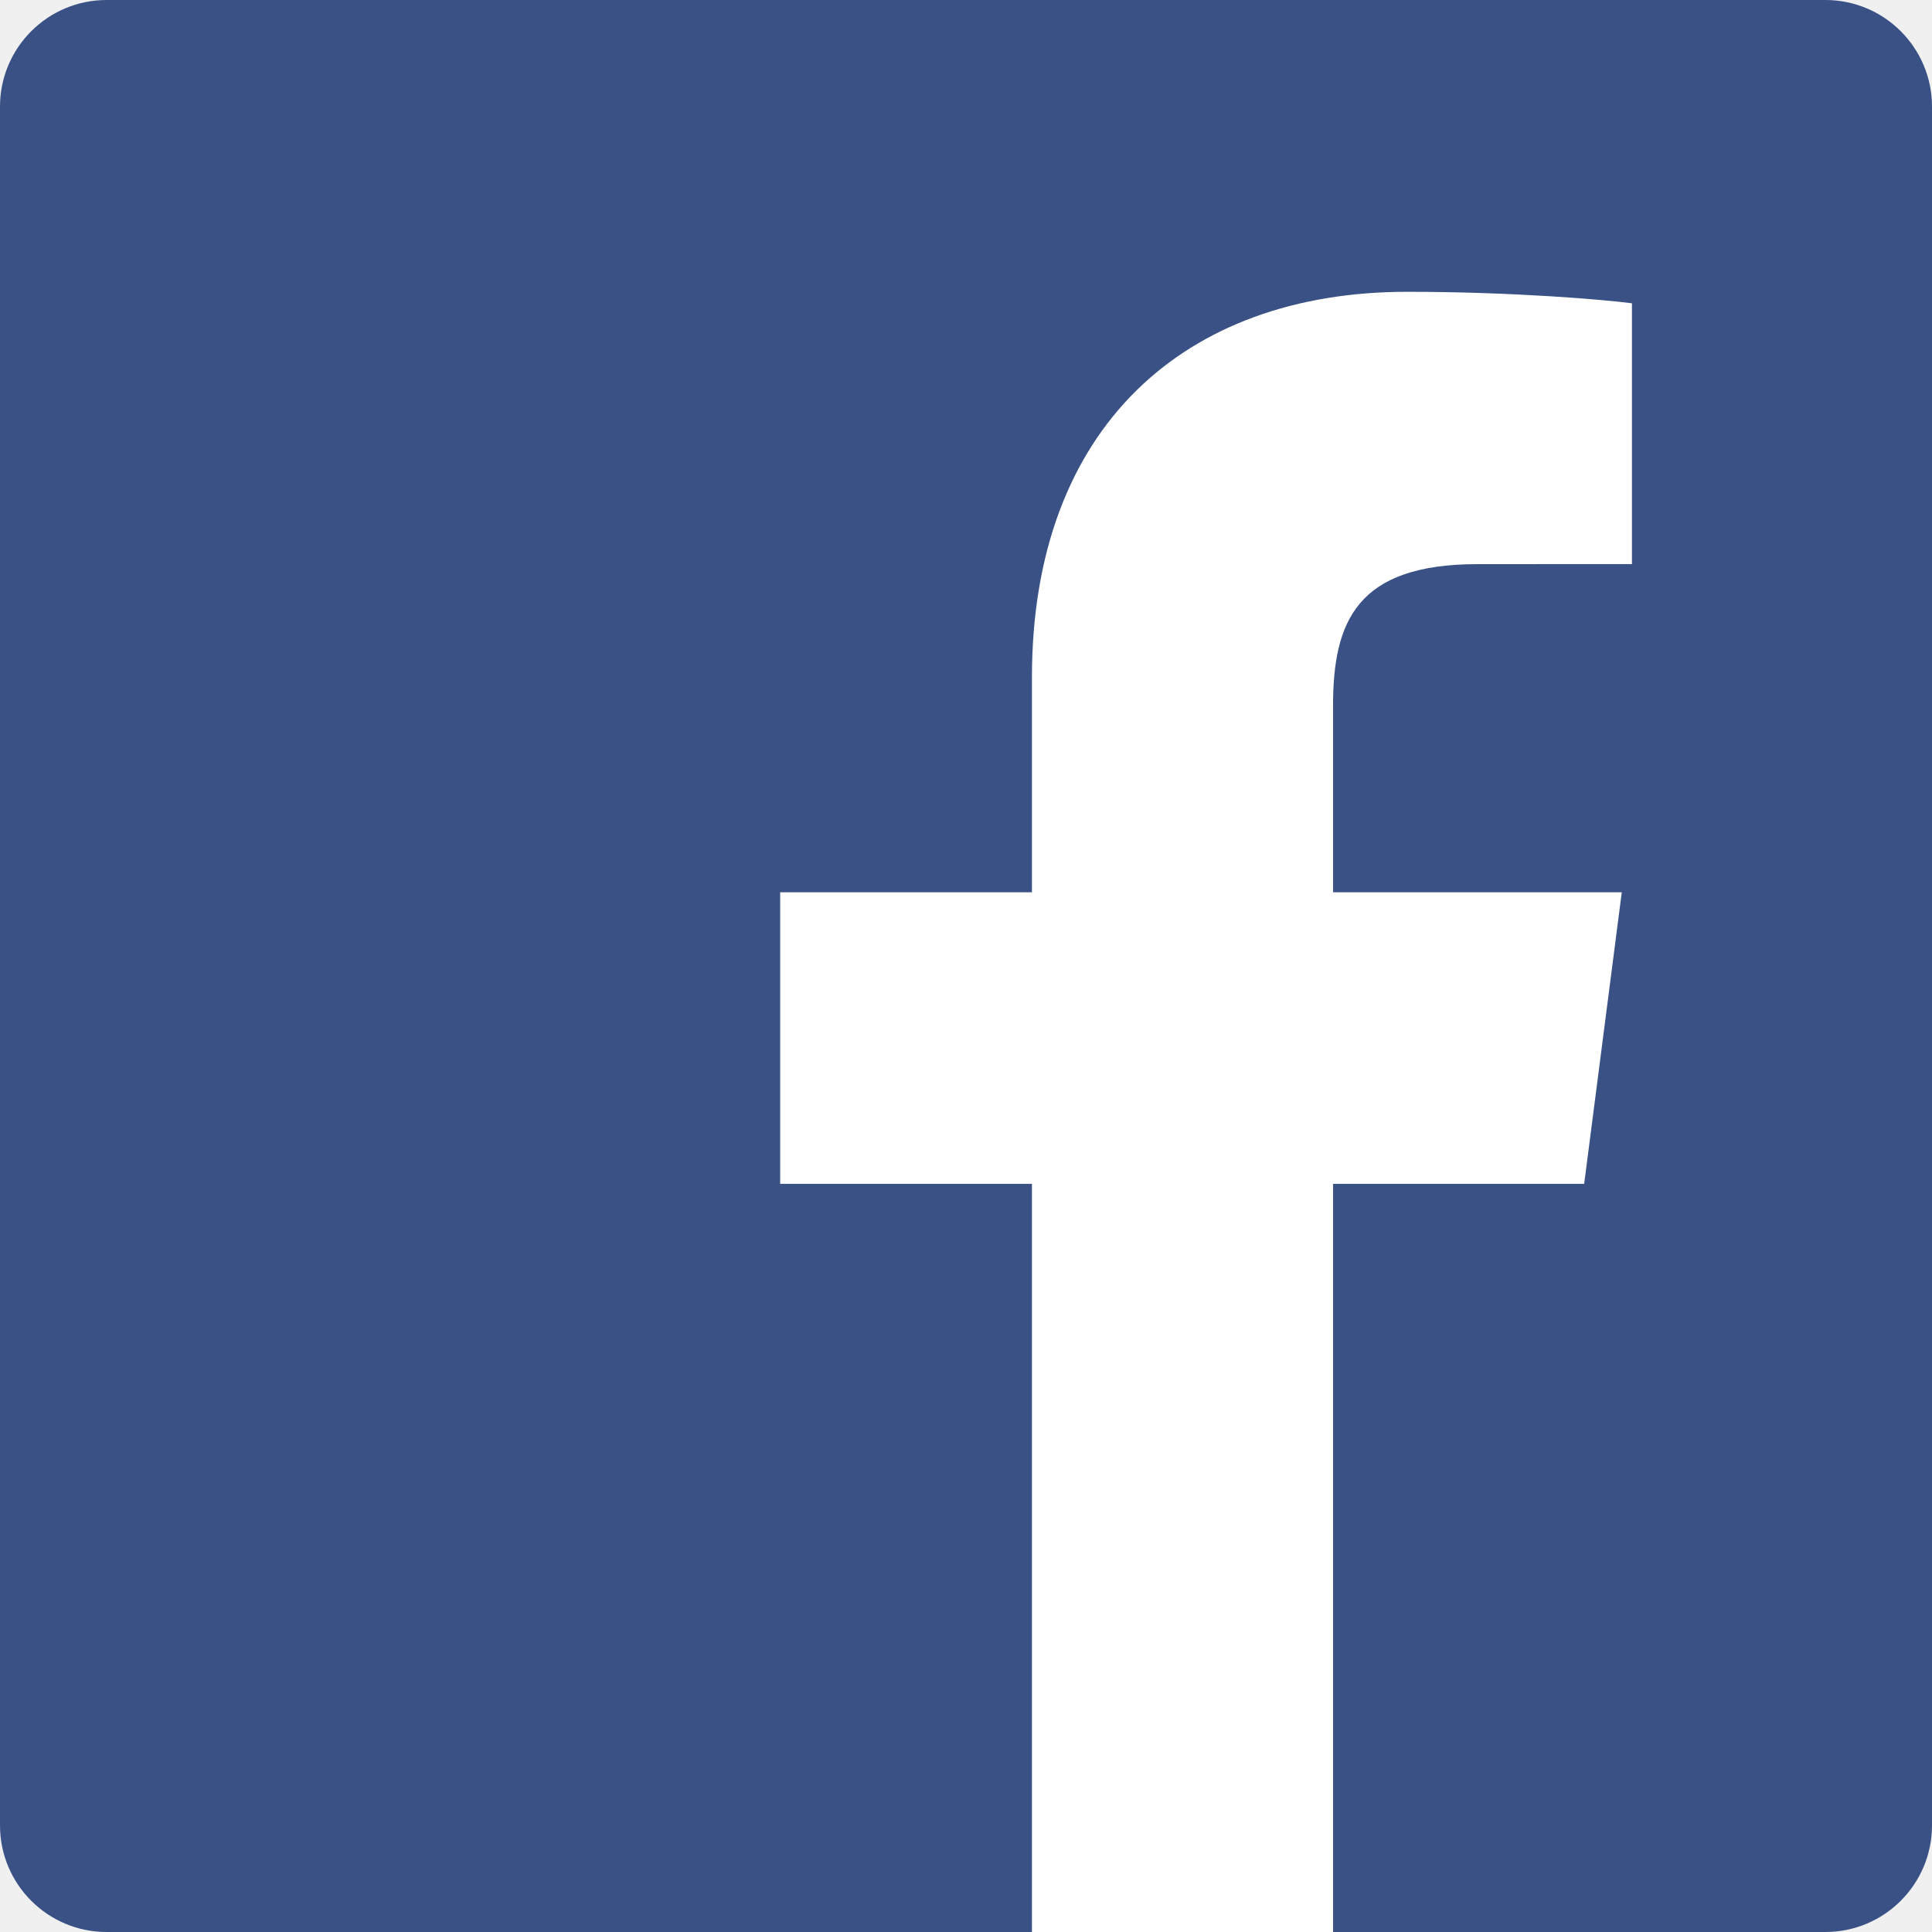
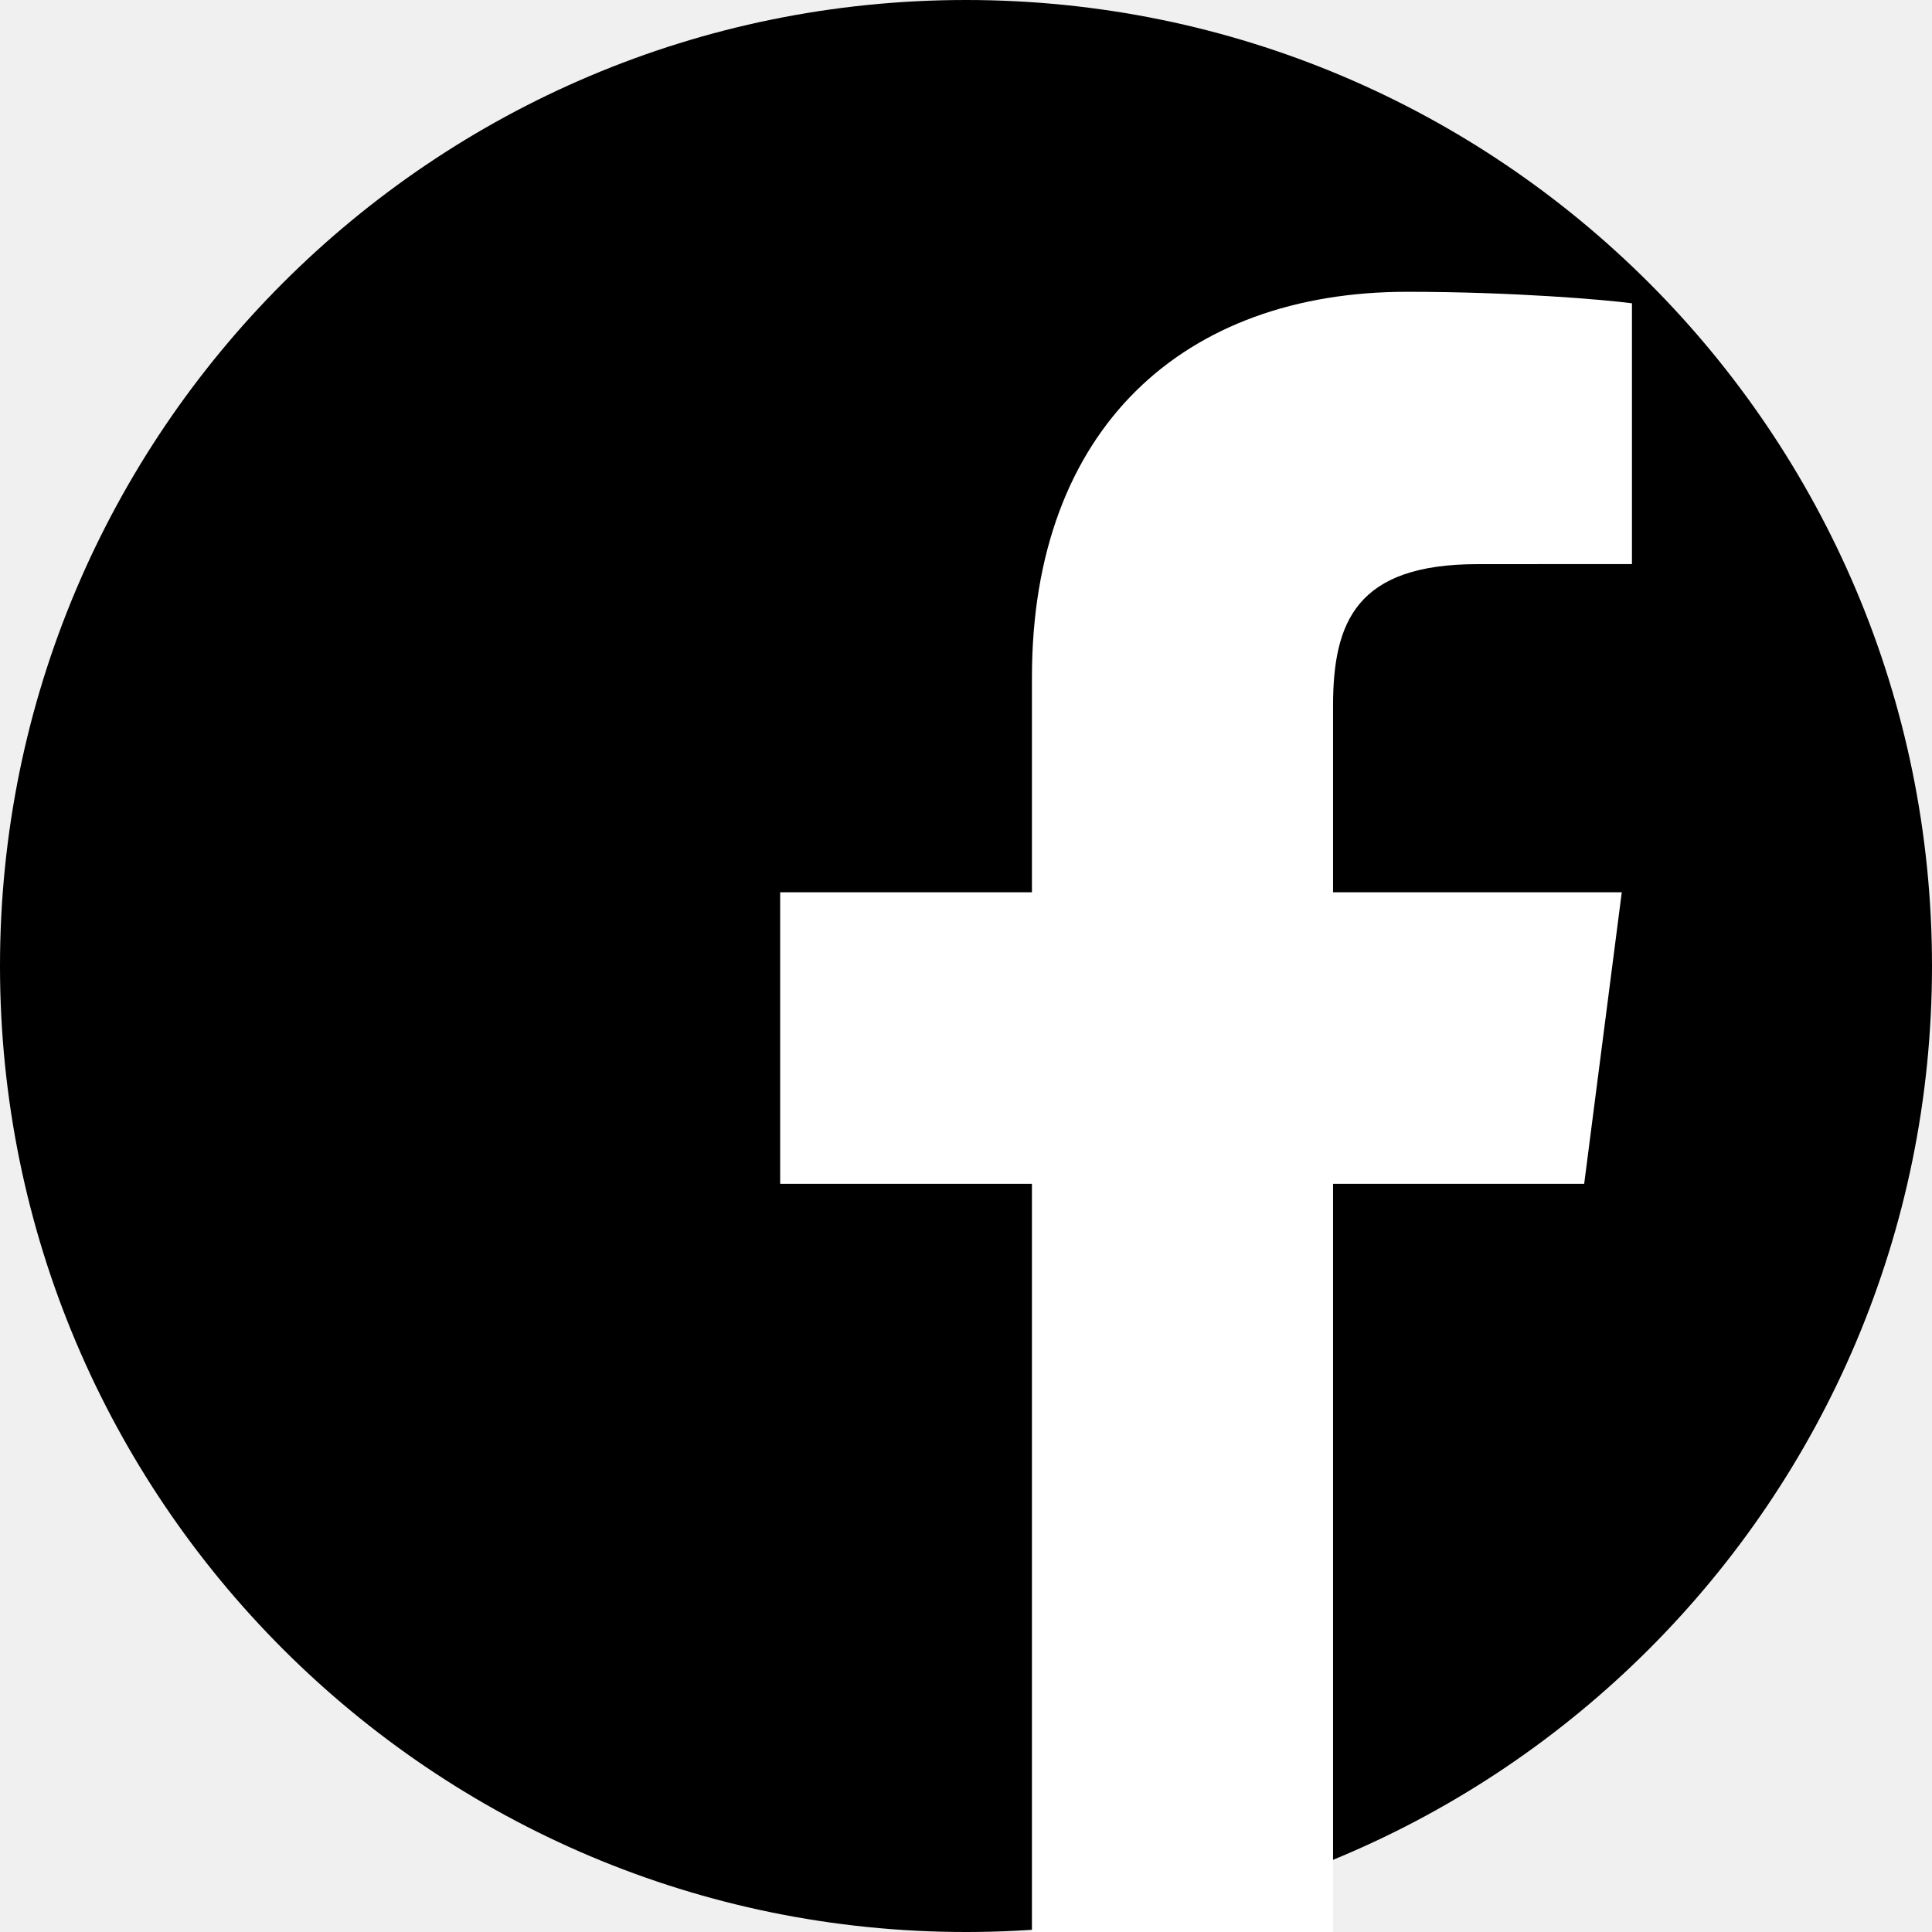
- <svg xmlns="http://www.w3.org/2000/svg" aria-hidden="true" height="1em" preserveAspectRatio="xMidYMid meet" role="img" viewBox="0 0 256 256" width="1em">
-   <rect fill="none" height="256" stroke="none" width="256" x="0" y="0" />
-   <path d="M241.871 256.001c7.802 0 14.129-6.326 14.129-14.129V14.129C256 6.325 249.673 0 241.871 0H14.129C6.324 0 0 6.325 0 14.129v227.743c0 7.803 6.324 14.129 14.129 14.129h227.742" fill="#395185" />
+ <svg xmlns="http://www.w3.org/2000/svg" viewBox="0 0 256 256">
+   <circle cx="128" cy="128" r="128" fill="currentColor" />
  <path d="M176.635 256.001v-99.137h33.277l4.982-38.635h-38.259V93.561c0-11.186 3.107-18.809 19.148-18.809l20.459-.009V40.188c-3.54-.471-15.684-1.523-29.812-1.523c-29.498 0-49.692 18.005-49.692 51.071v28.493h-33.362v38.635h33.362v99.137h39.897" fill="#FFF" />
</svg>
